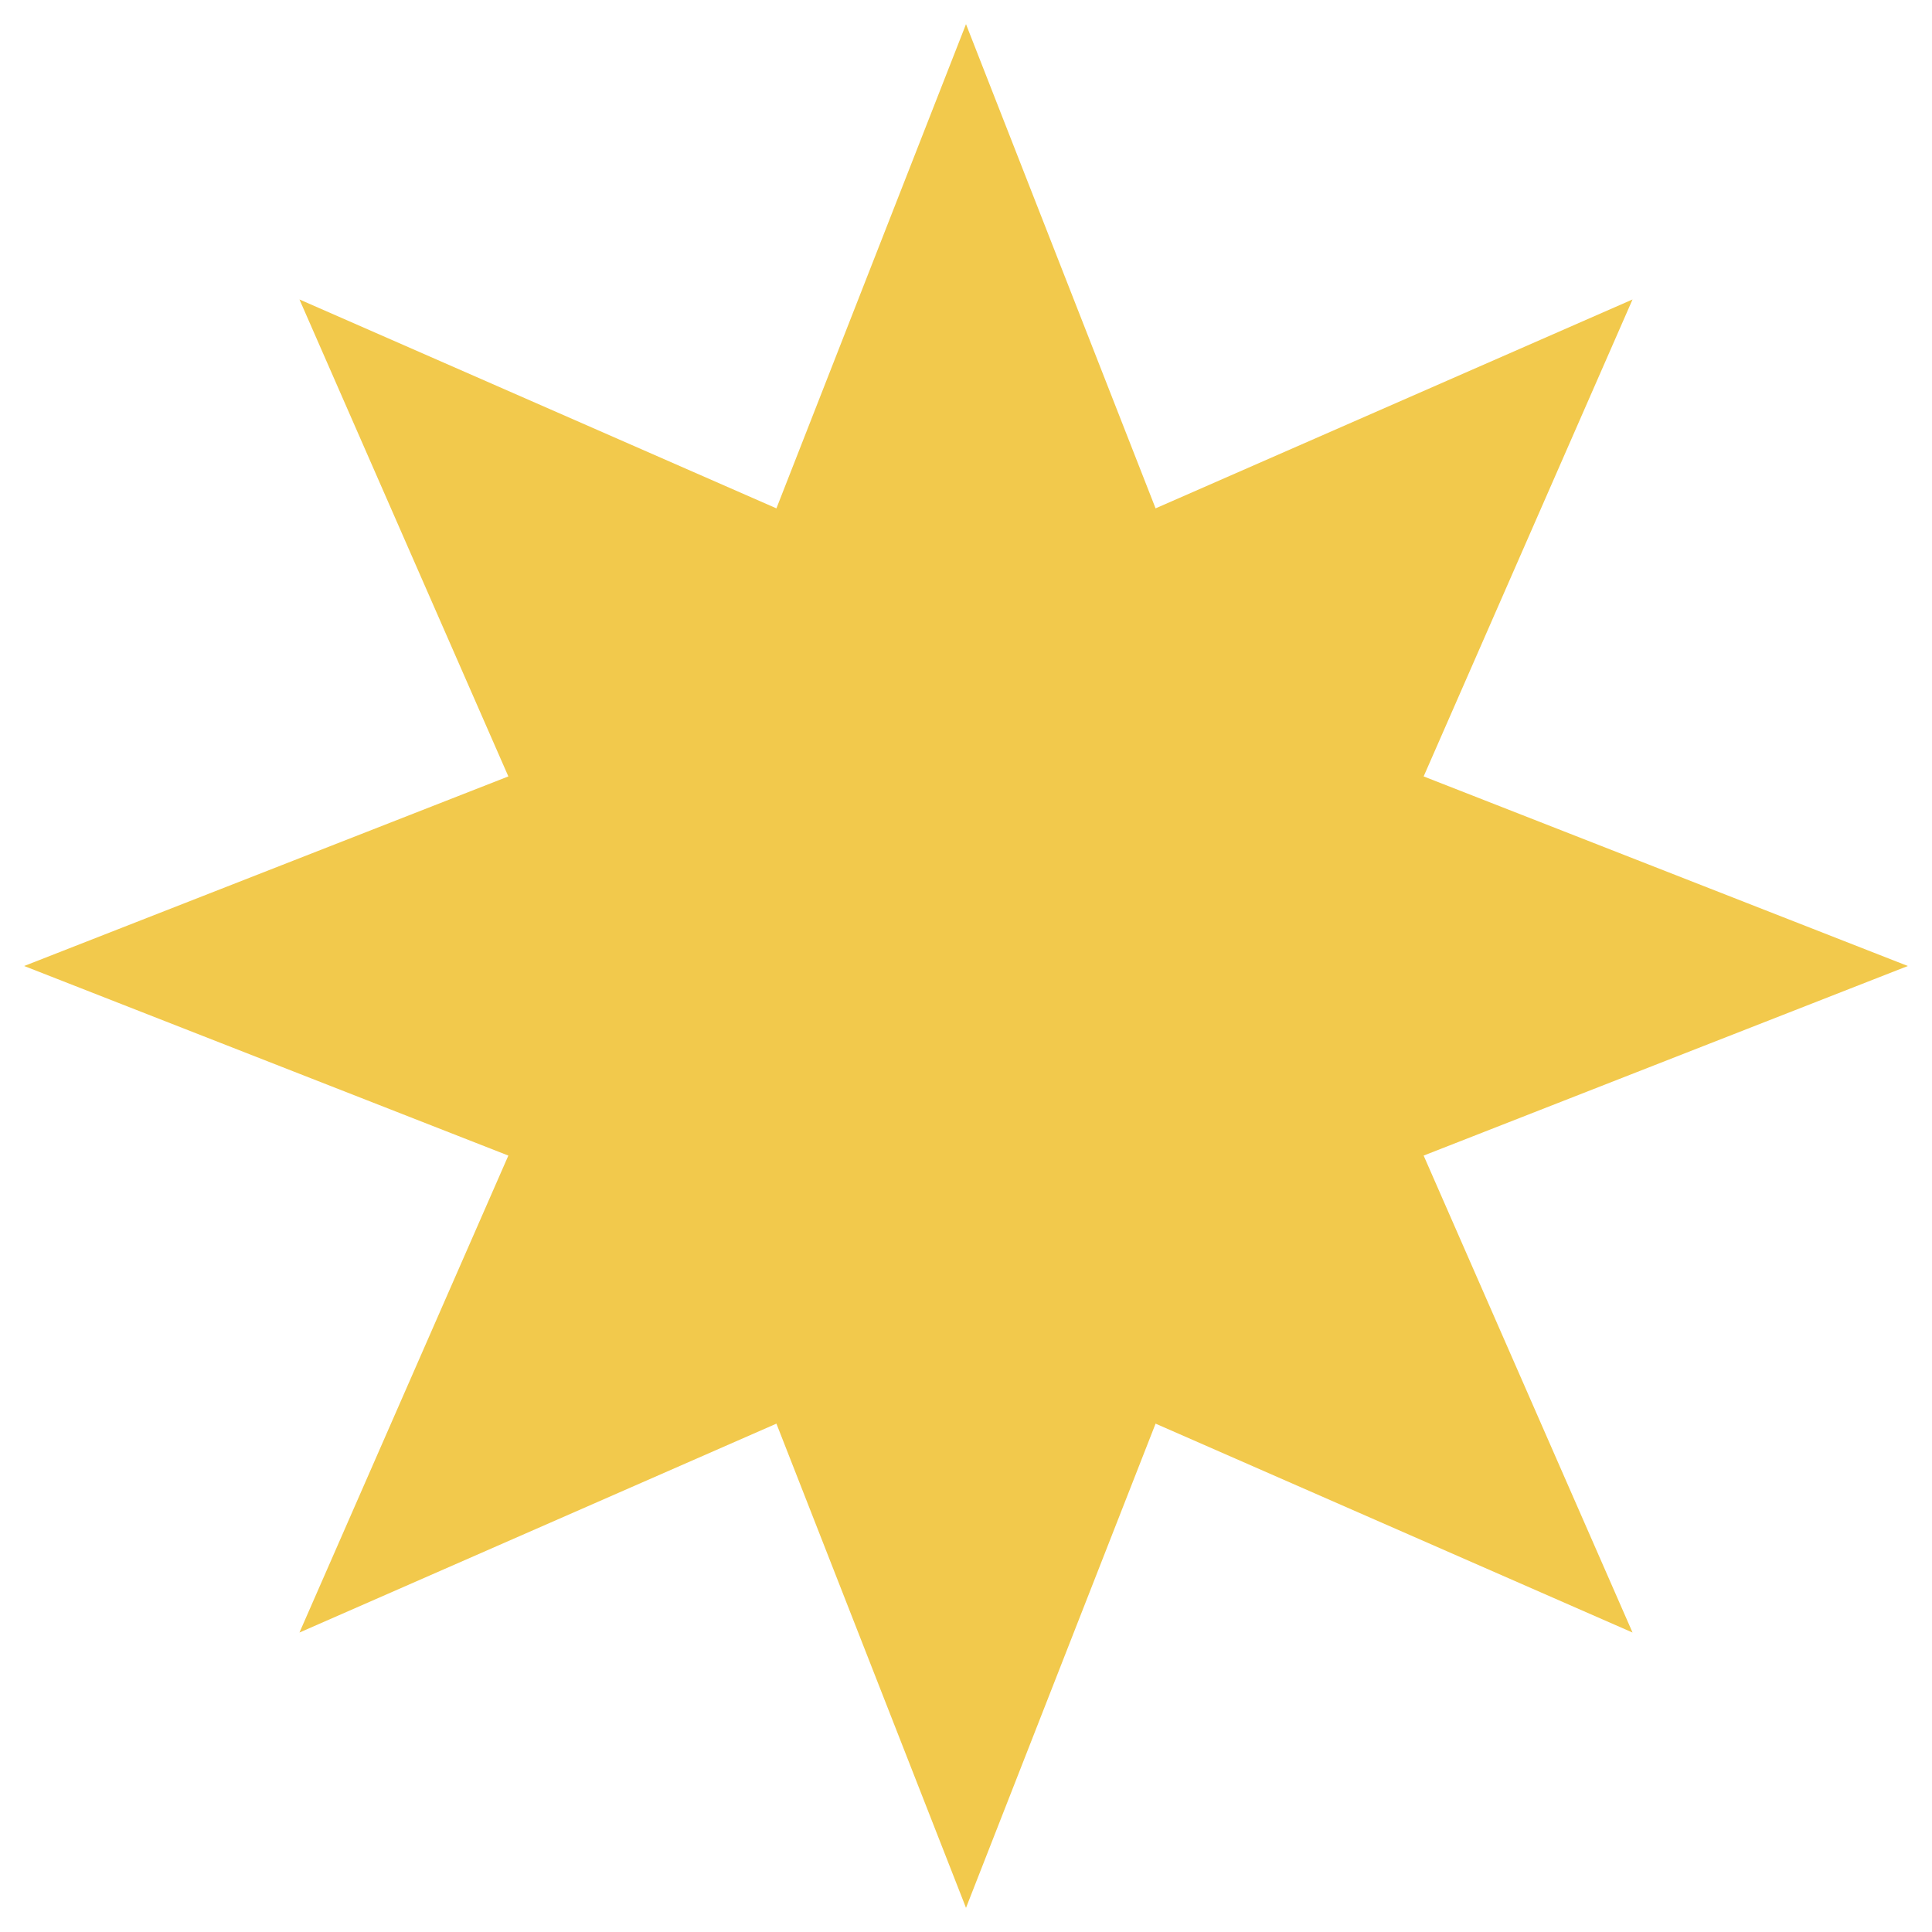
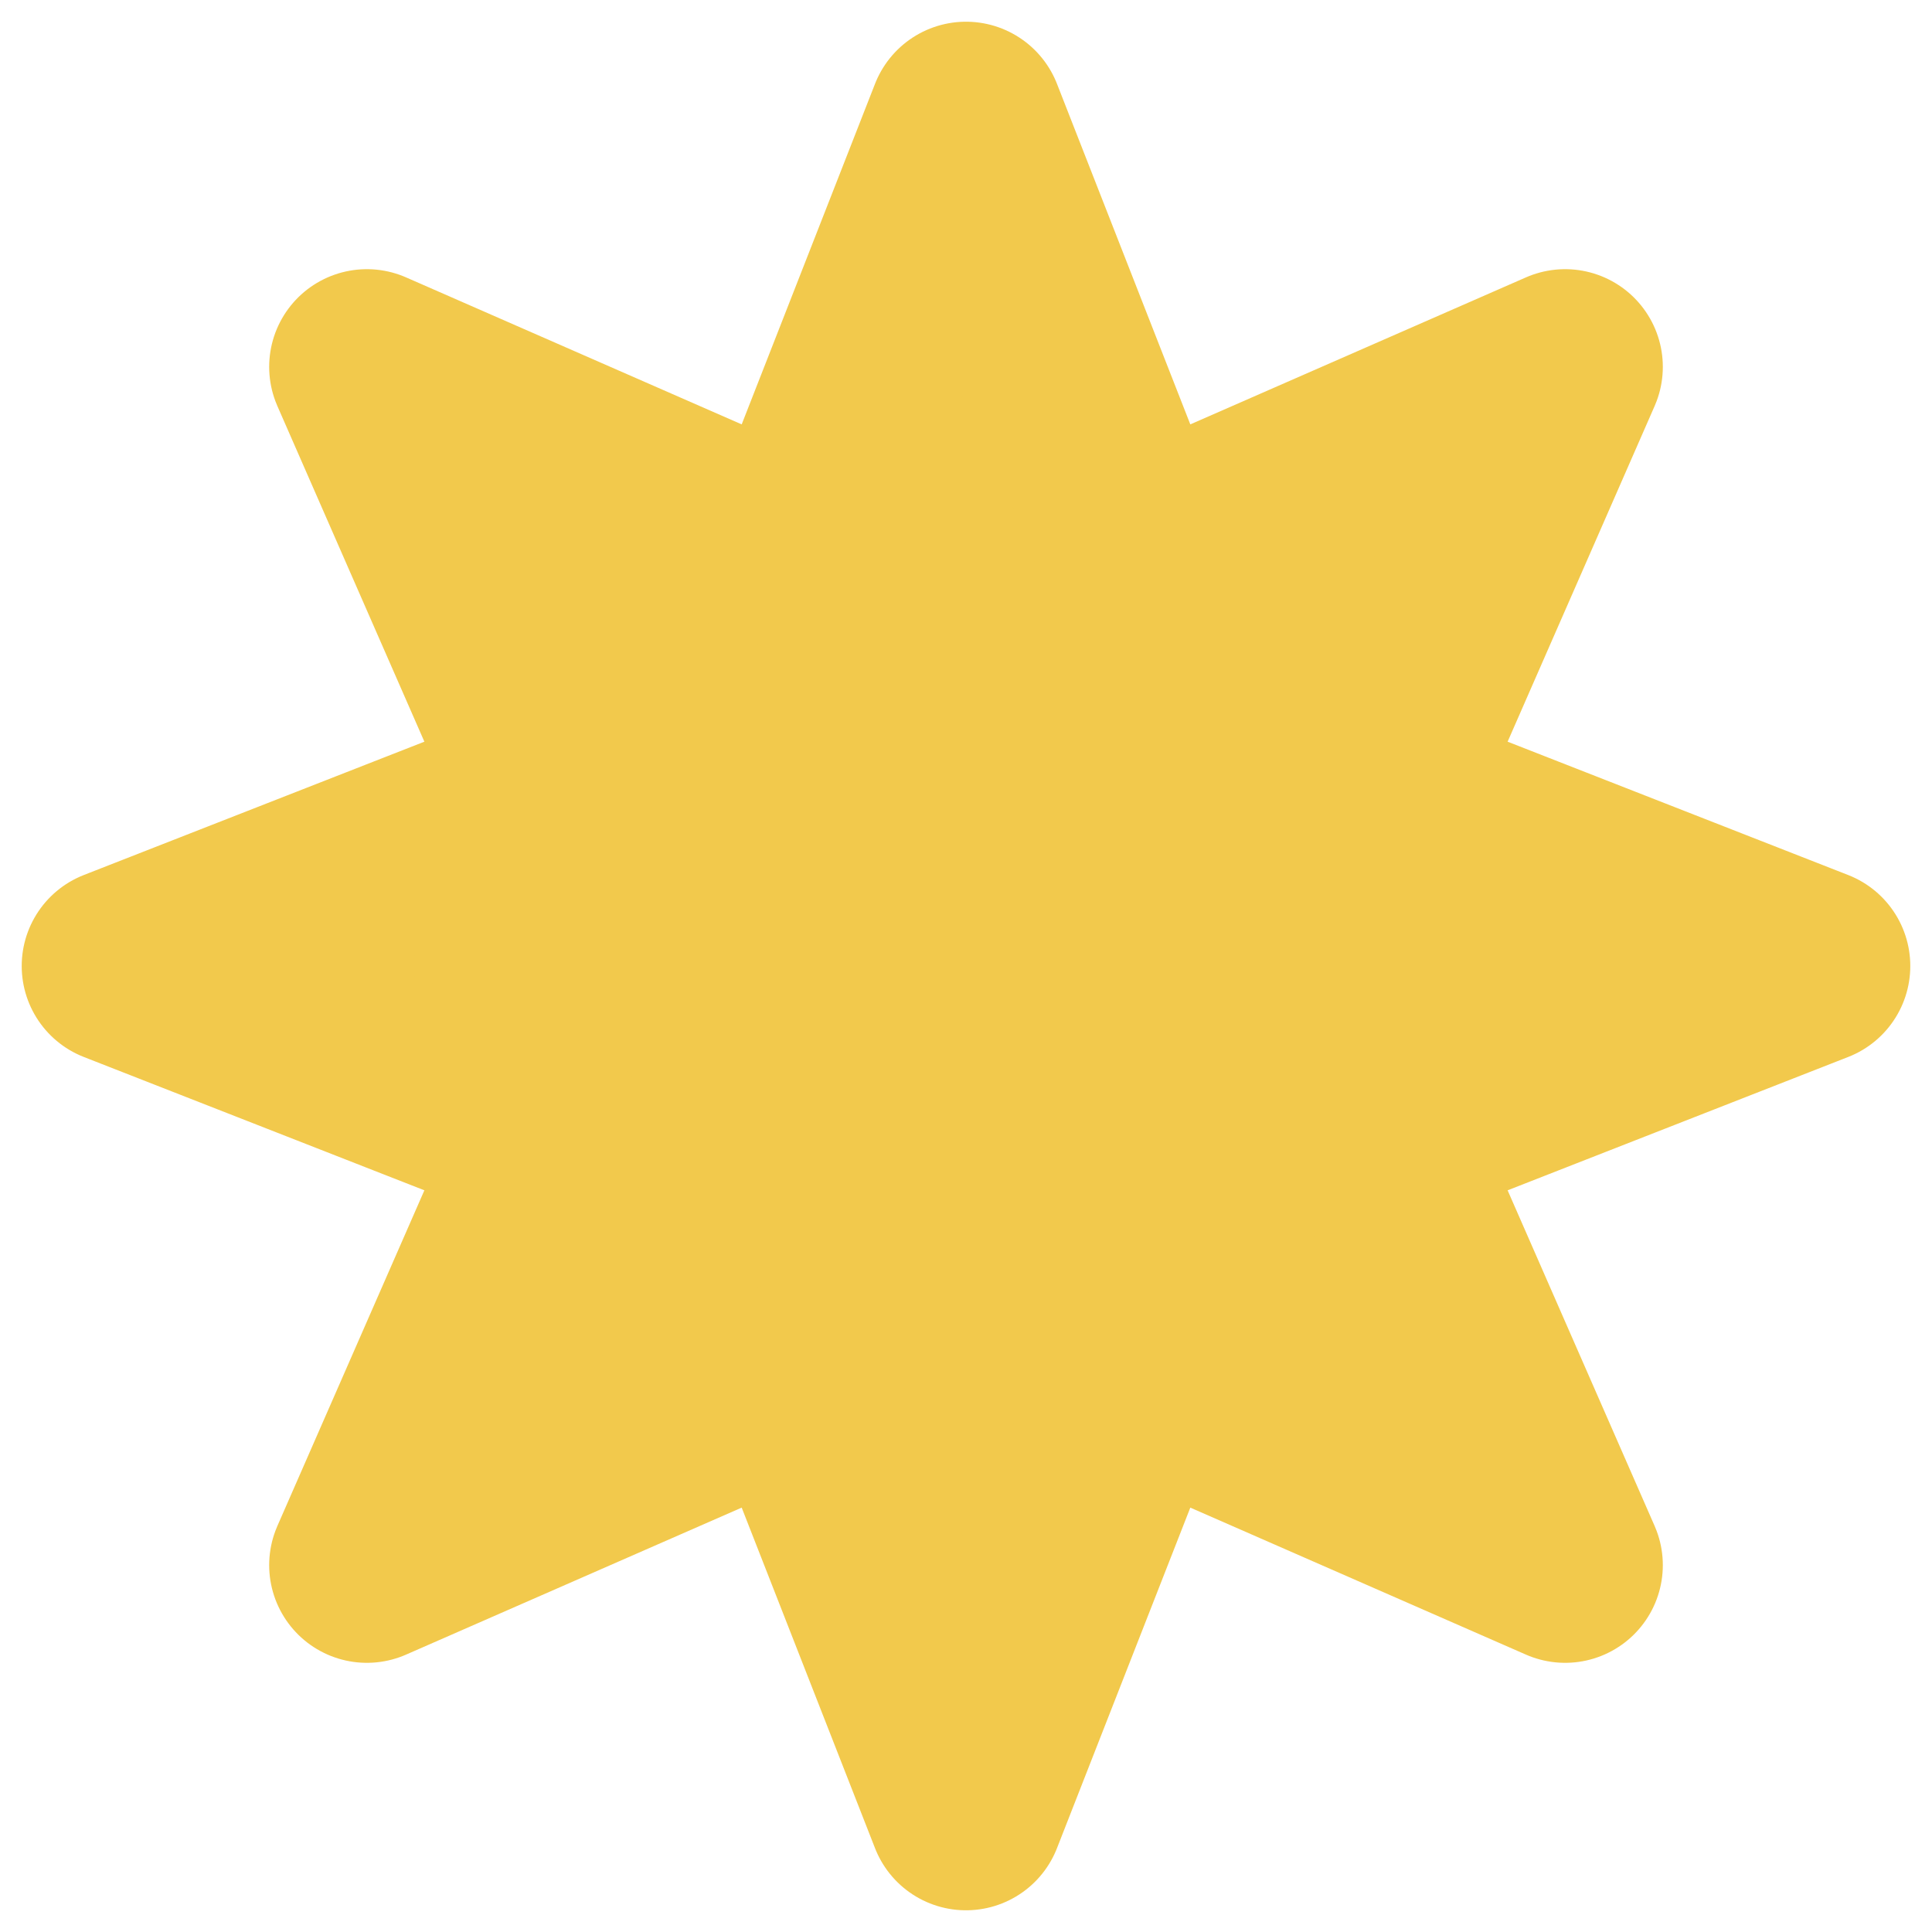
- <svg xmlns="http://www.w3.org/2000/svg" viewBox="0 0 160 160">
-   <polygon points="80.0,2.0 95.7,42.1 135.2,24.8 117.9,64.3 158.0,80.0 117.9,95.7 135.2,135.2 95.7,117.9 80.0,158.0 64.3,117.9 24.8,135.2 42.1,95.7 2.0,80.0 42.1,64.3 24.8,24.8 64.3,42.1" fill="#f2c94c" />
+ <svg xmlns="http://www.w3.org/2000/svg" viewBox="-9 -9 178 178">
+   <polygon points="80.0,2.0 95.7,42.1 135.2,24.8 117.9,64.3 158.0,80.0 117.9,95.7 135.2,135.2 95.7,117.9 80.0,158.0 64.3,117.9 24.8,135.2 42.1,95.7 2.0,80.0 42.1,64.3 24.8,24.8 64.3,42.1" fill="#f2c94c" stroke="#f2c94c" stroke-width="18" stroke-linejoin="round" />
</svg>
